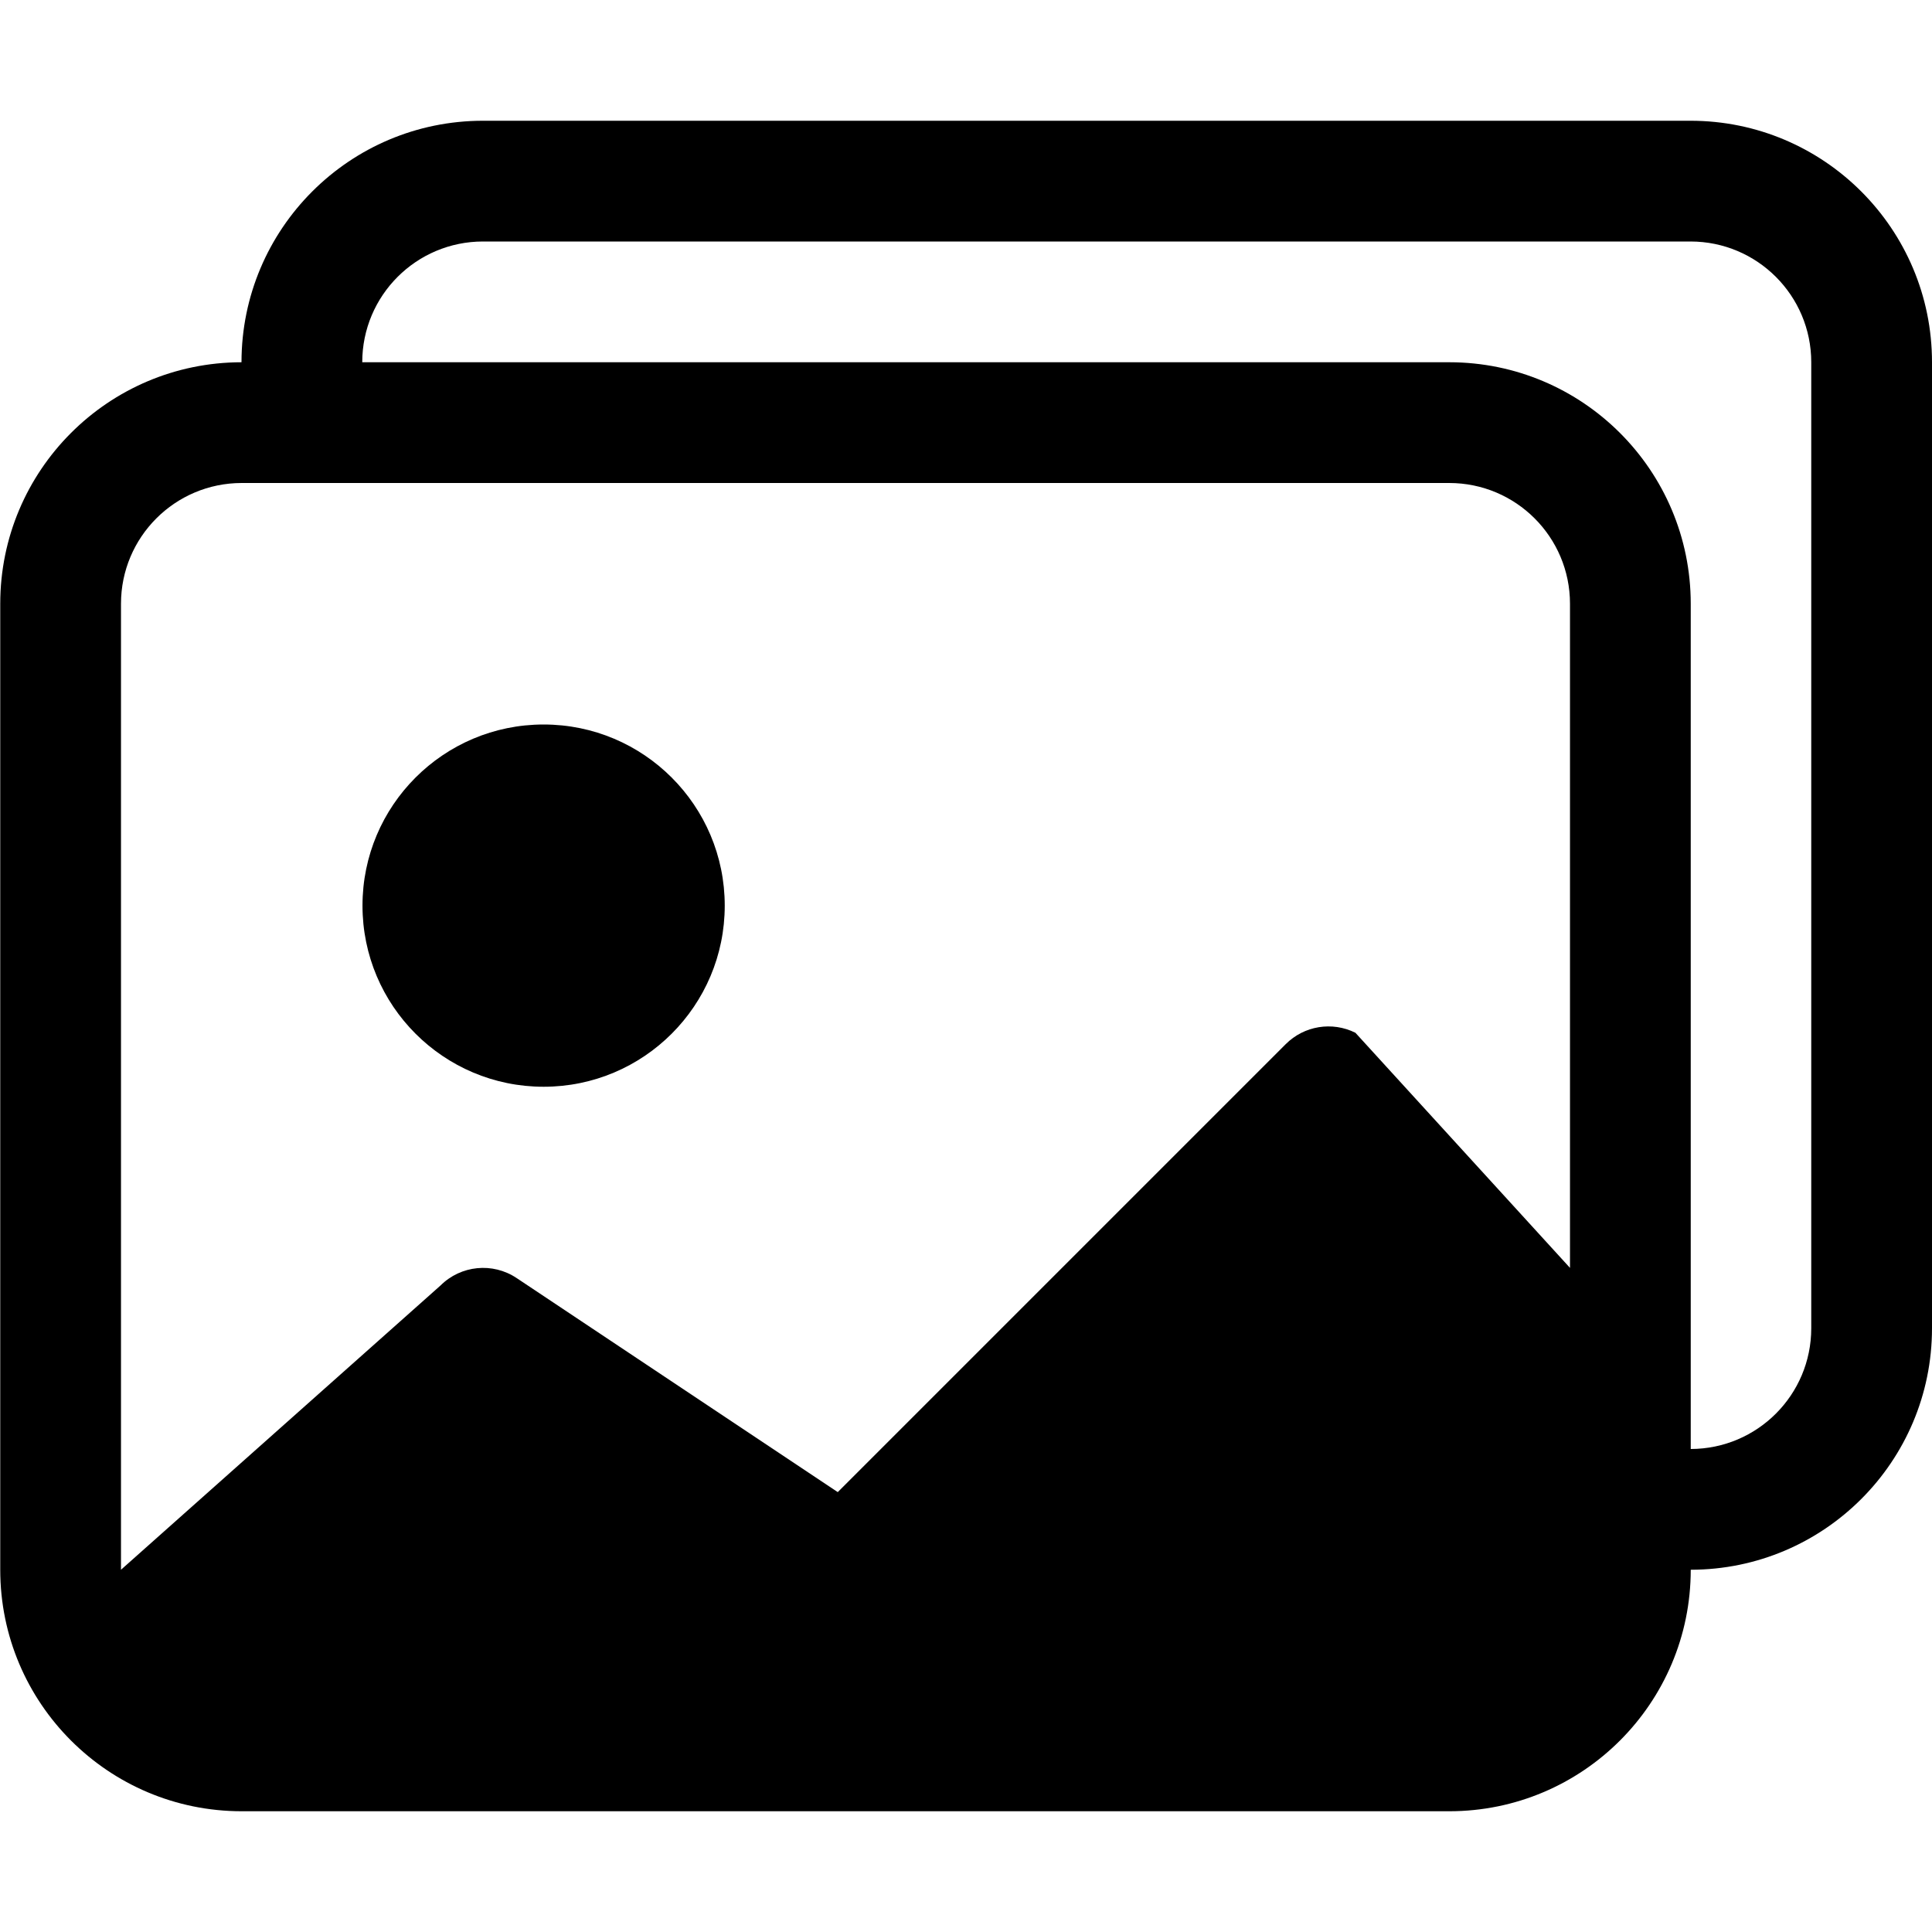
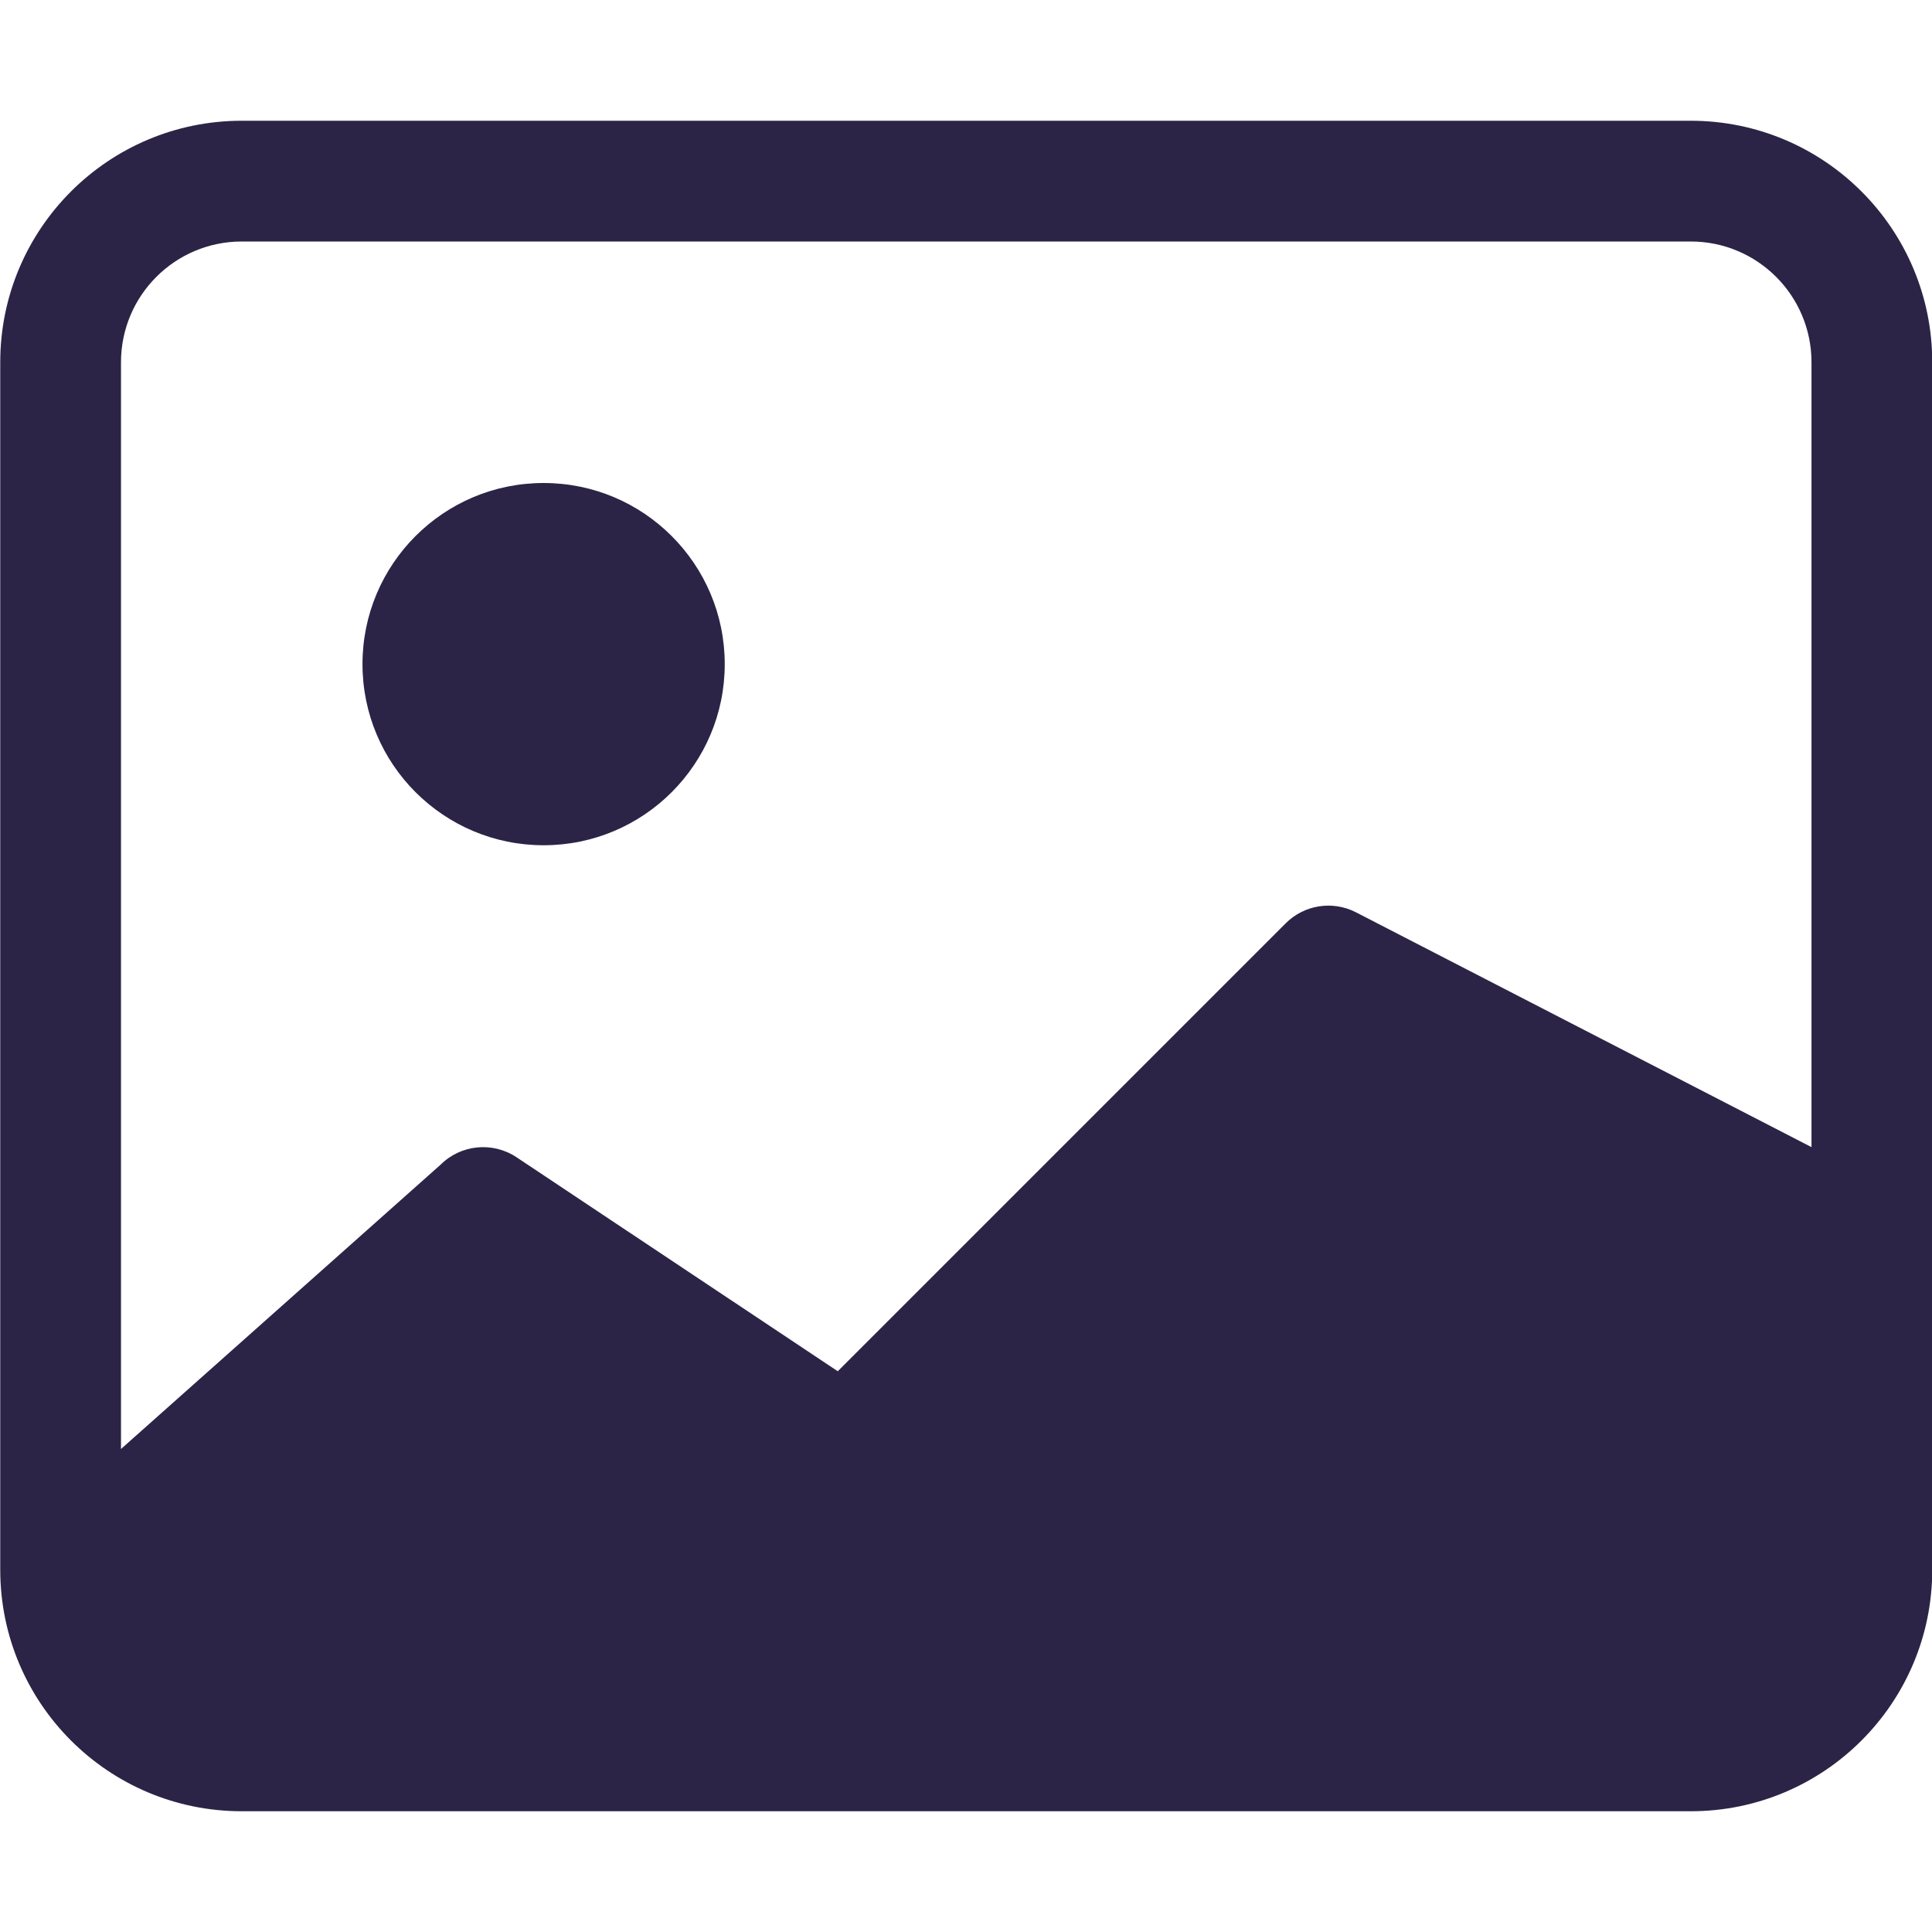
- <svg xmlns="http://www.w3.org/2000/svg" width="16" height="16" fill="currentColor" class="bi bi-images" viewBox="0 0 16 16">
-   <path d="M4.502 9a1.5 1.5 0 1 0 0-3 1.5 1.5 0 0 0 0 3" />
-   <path d="M14.002 13a2 2 0 0 1-2 2h-10a2 2 0 0 1-2-2V5A2 2 0 0 1 2 3a2 2 0 0 1 2-2h10a2 2 0 0 1 2 2v8a2 2 0 0 1-1.998 2M14 2H4a1 1 0 0 0-1 1h9.002a2 2 0 0 1 2 2v7A1 1 0 0 0 15 11V3a1 1 0 0 0-1-1M2.002 4a1 1 0 0 0-1 1v8l2.646-2.354a.5.5 0 0 1 .63-.062l2.66 1.773 3.71-3.71a.5.5 0 0 1 .577-.094l1.777 1.947V5a1 1 0 0 0-1-1z" />
+ <svg xmlns="http://www.w3.org/2000/svg" width="16" height="16" fill="#2c2446" class="bi bi-image" viewBox="0 0 16 16">
+   <path d="M6.002 5.5a1.5 1.5 0 1 1-3 0 1.5 1.5 0 0 1 3 0" />
+   <path d="M2.002 1a2 2 0 0 0-2 2v10a2 2 0 0 0 2 2h12a2 2 0 0 0 2-2V3a2 2 0 0 0-2-2zm12 1a1 1 0 0 1 1 1v6.5l-3.777-1.947a.5.5 0 0 0-.577.093l-3.71 3.71-2.66-1.772a.5.5 0 0 0-.63.062L1.002 12V3a1 1 0 0 1 1-1z" />
</svg>
